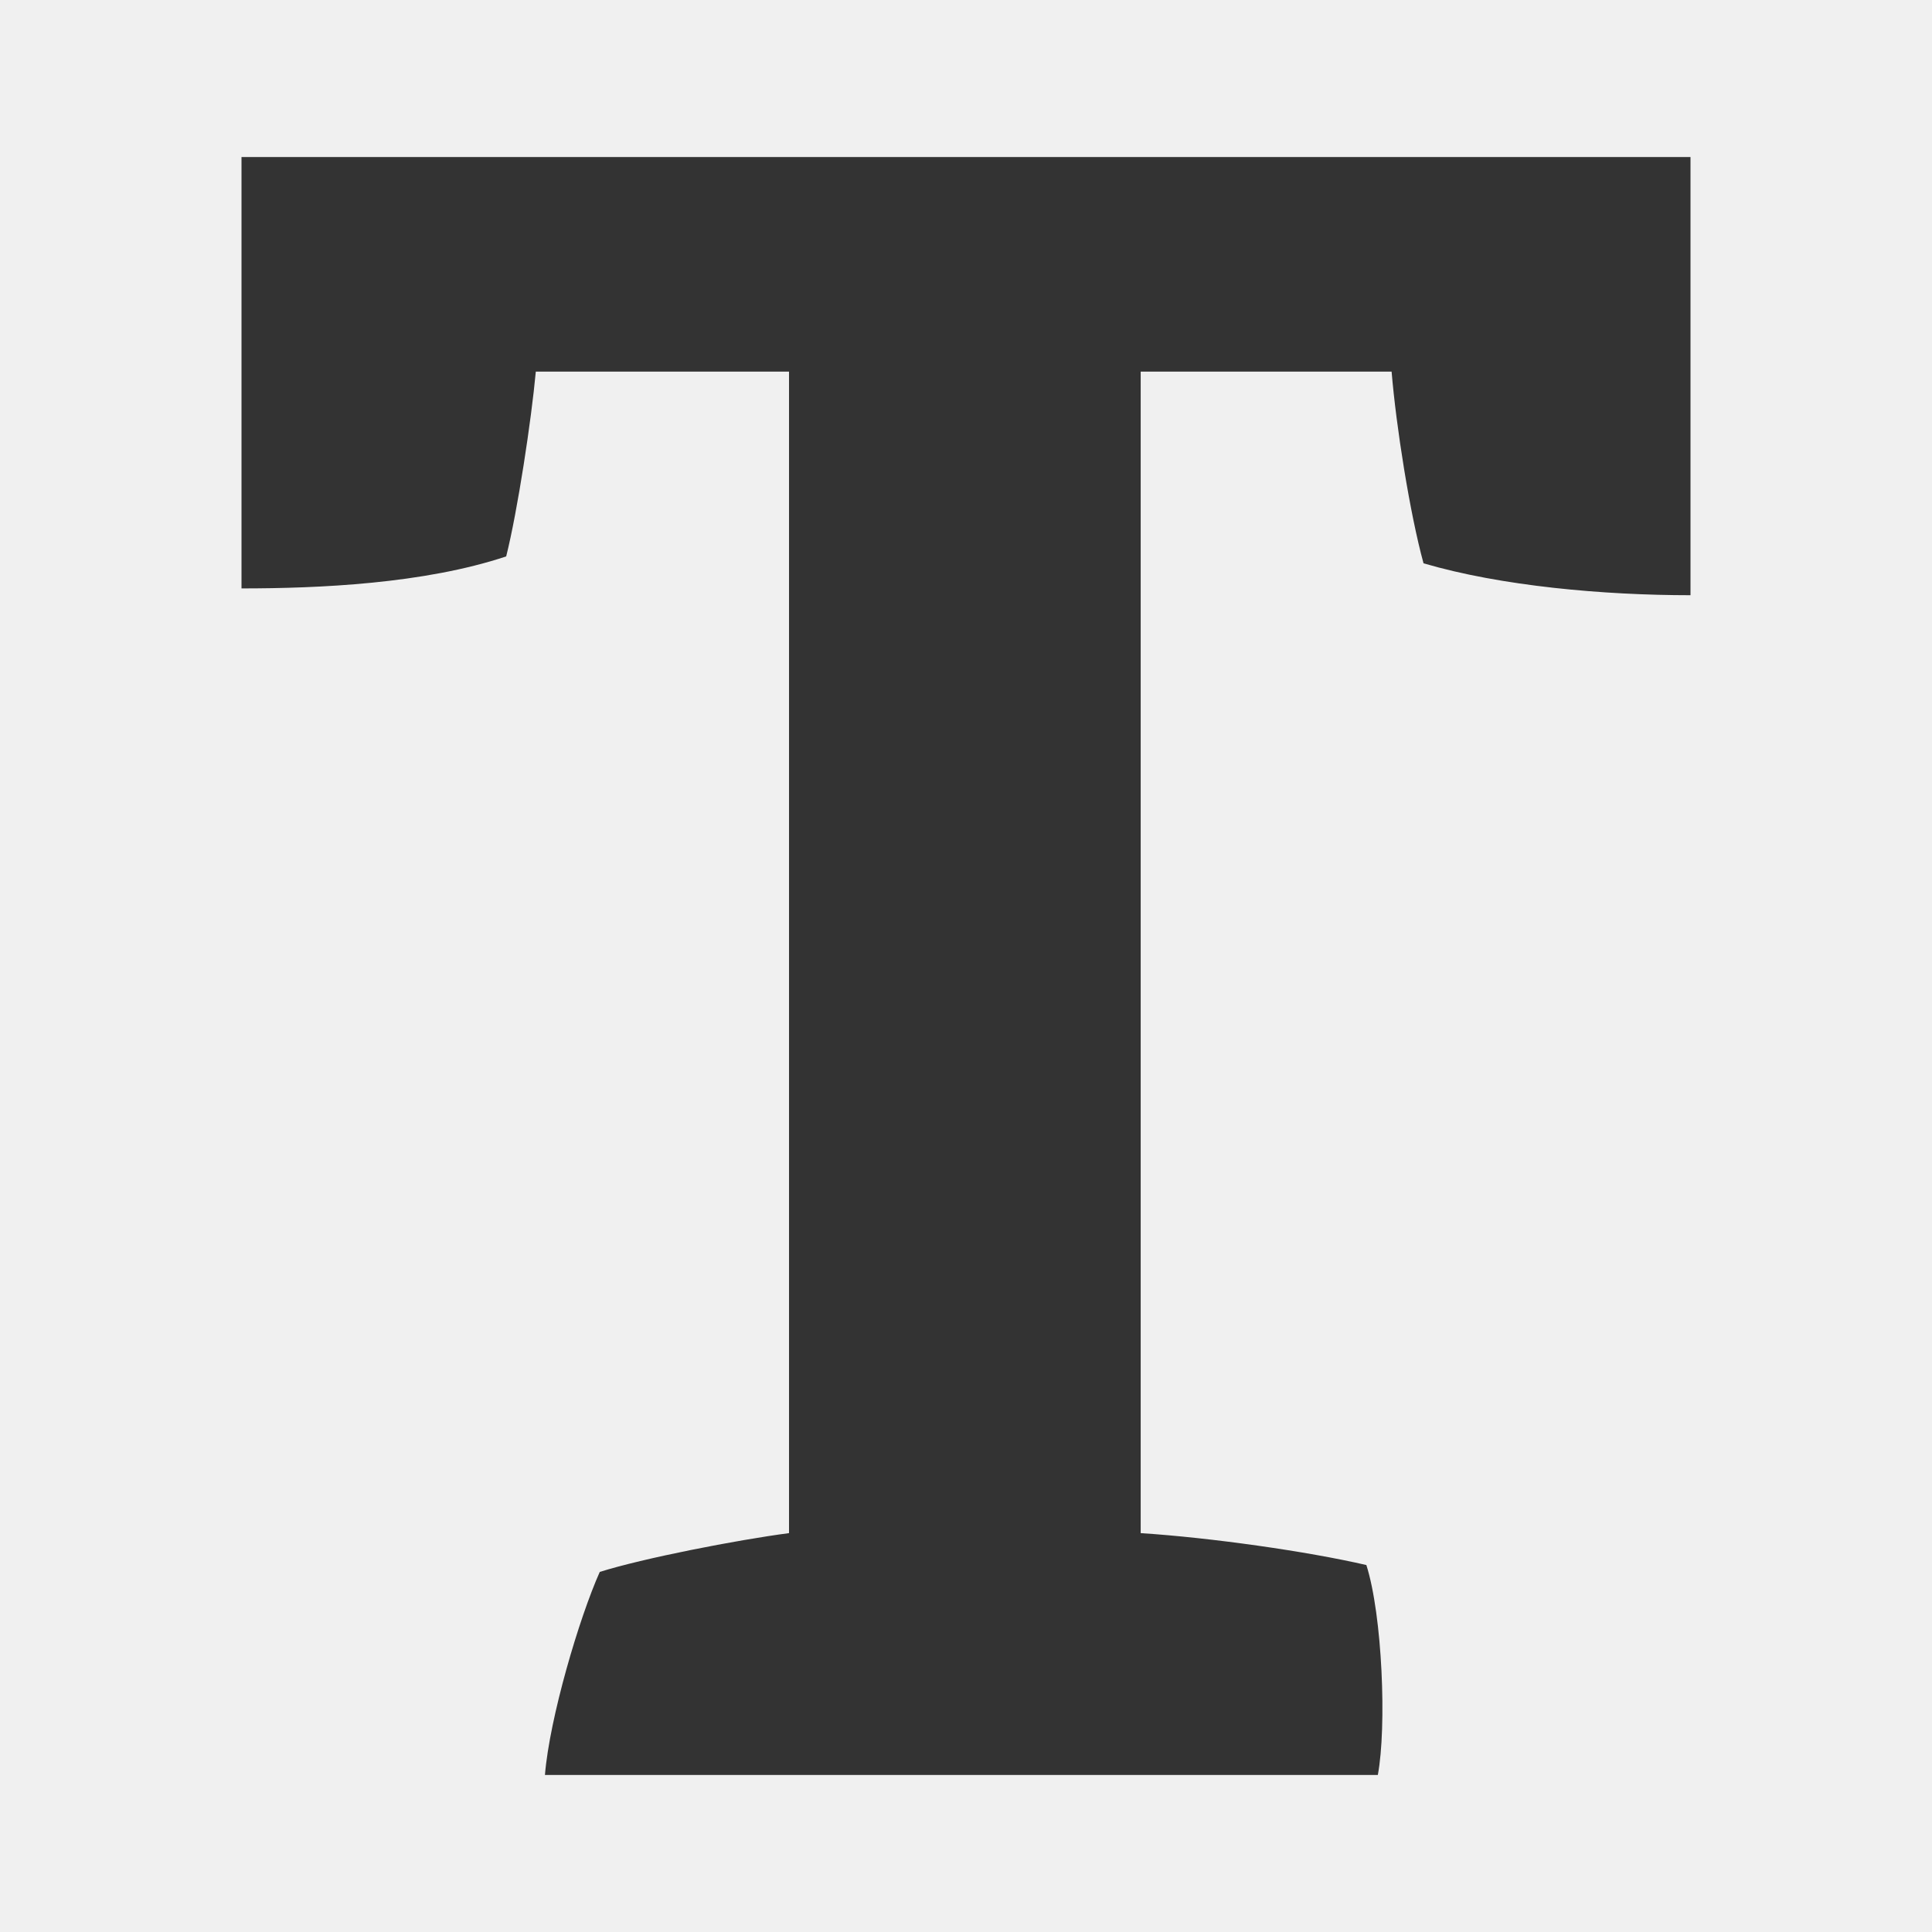
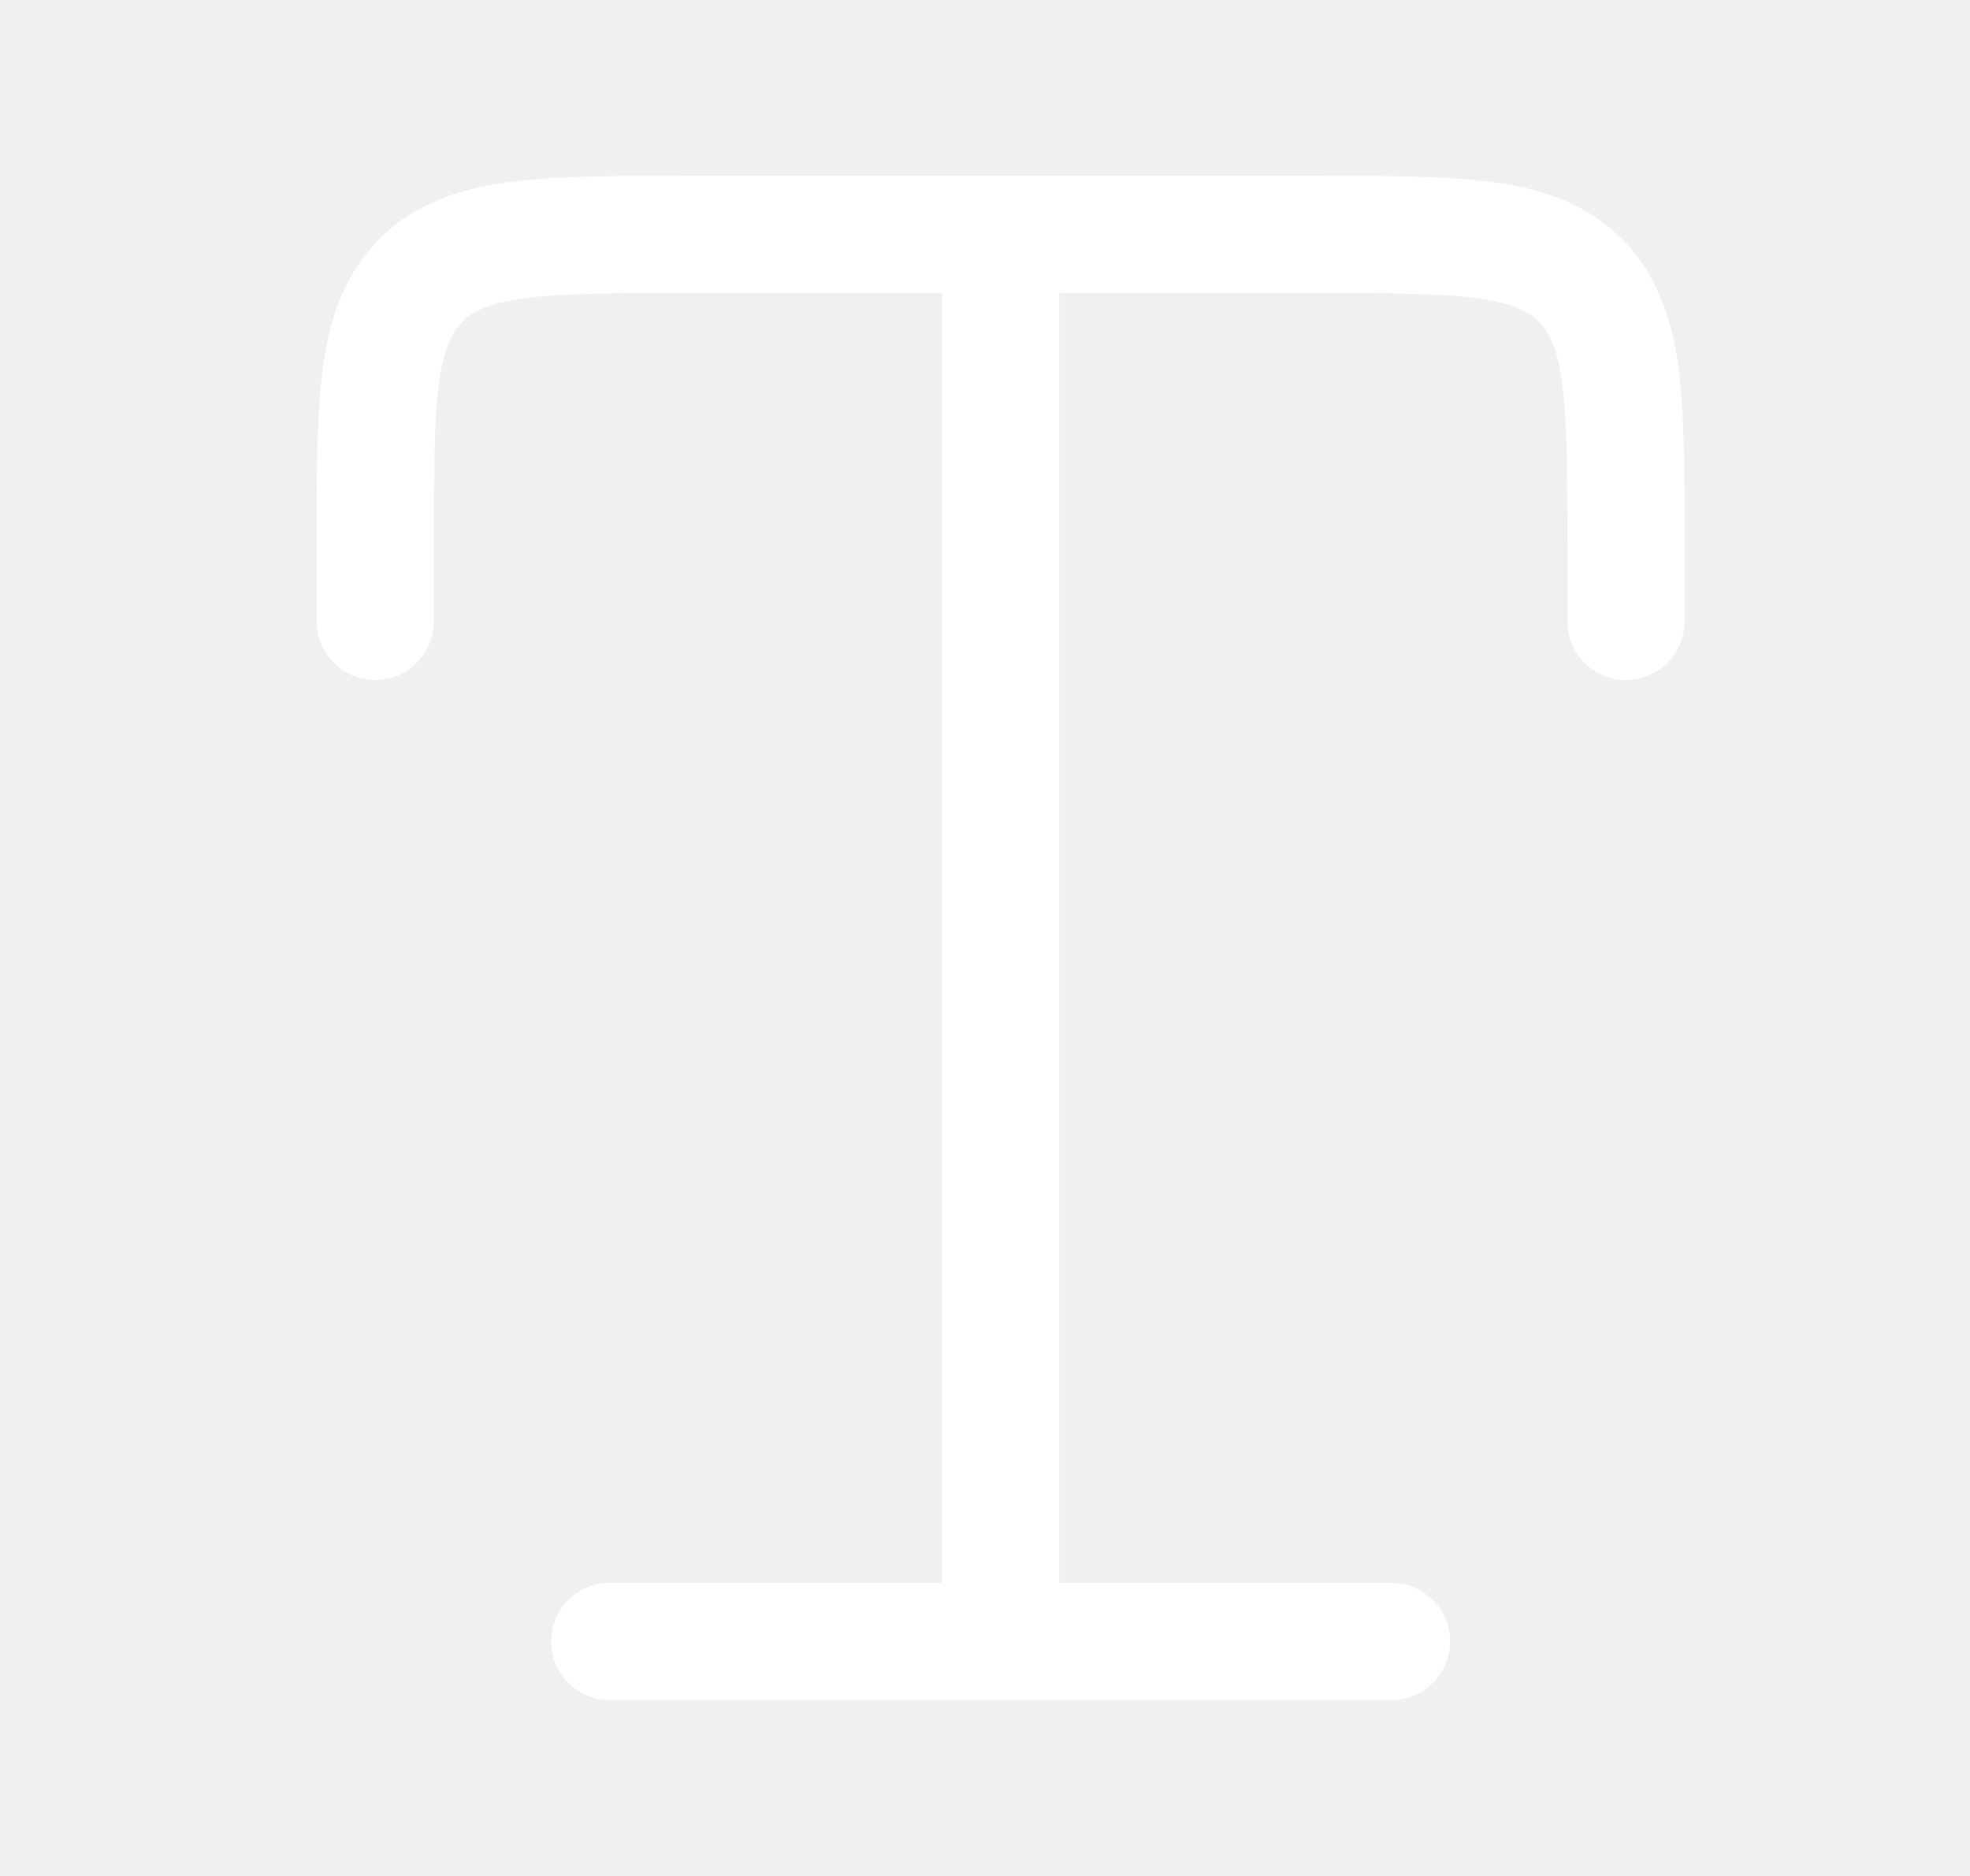
- <svg xmlns="http://www.w3.org/2000/svg" version="1.1" id="Layer_1" x="0px" y="0px" width="48px" height="48px" viewBox="0 0 48 48" enable-background="new 0 0 48 48" xml:space="preserve">
-   <defs>
-     <style type="text/css" id="current-color-scheme">
- * { color: #333; }
- .ColorScheme-Text { color: #333; }
- .ColorScheme-Background { color: #fff; }
- </style>
-   </defs>
-   <g style="fill:currentColor">
-     <path d="M28.34,38.09c1.755,0.114,4.137,0.453,5.607,0.793c0.398,1.248,0.508,4.023,0.285,5.215H13.539   c0.115-1.417,0.855-3.913,1.362-5.044c1.077-0.34,3.402-0.793,4.702-0.964V9.233h-6.291c-0.109,1.191-0.451,3.457-0.736,4.591   c-2.04,0.679-4.645,0.795-6.576,0.795V3.902h36v10.886c-2.154,0-4.707-0.226-6.633-0.793c-0.342-1.248-0.68-3.402-0.793-4.762   H28.34V38.09z" />
-   </g>
+ <svg xmlns="http://www.w3.org/2000/svg" width="21" height="20" viewBox="0 0 21 20" fill="none">
+   <path d="M7.29 1.875c-.749 0-1.373 0-1.869.067-.523.07-.995.225-1.375.604-.38.38-.534.852-.604 1.375-.067.496-.067 1.12-.067 1.869v.835a.625.625 0 1 0 1.25 0v-.792c0-.803.001-1.343.055-1.745.052-.385.142-.55.25-.658.109-.109.273-.198.658-.25.402-.054.942-.055 1.745-.055h2.709v13.75H6.5a.625.625 0 1 0 0 1.25h8.333a.625.625 0 1 0 0-1.25h-3.541V3.125H14c.803 0 1.343.001 1.745.055.385.052.55.141.658.25.109.109.198.273.25.658.054.402.055.942.055 1.745v.792a.625.625 0 0 0 1.25 0V5.79c0-.749 0-1.373-.066-1.869-.07-.523-.225-.995-.605-1.375s-.852-.534-1.375-.604c-.496-.067-1.12-.067-1.869-.067z" fill="#fff" />
</svg>
